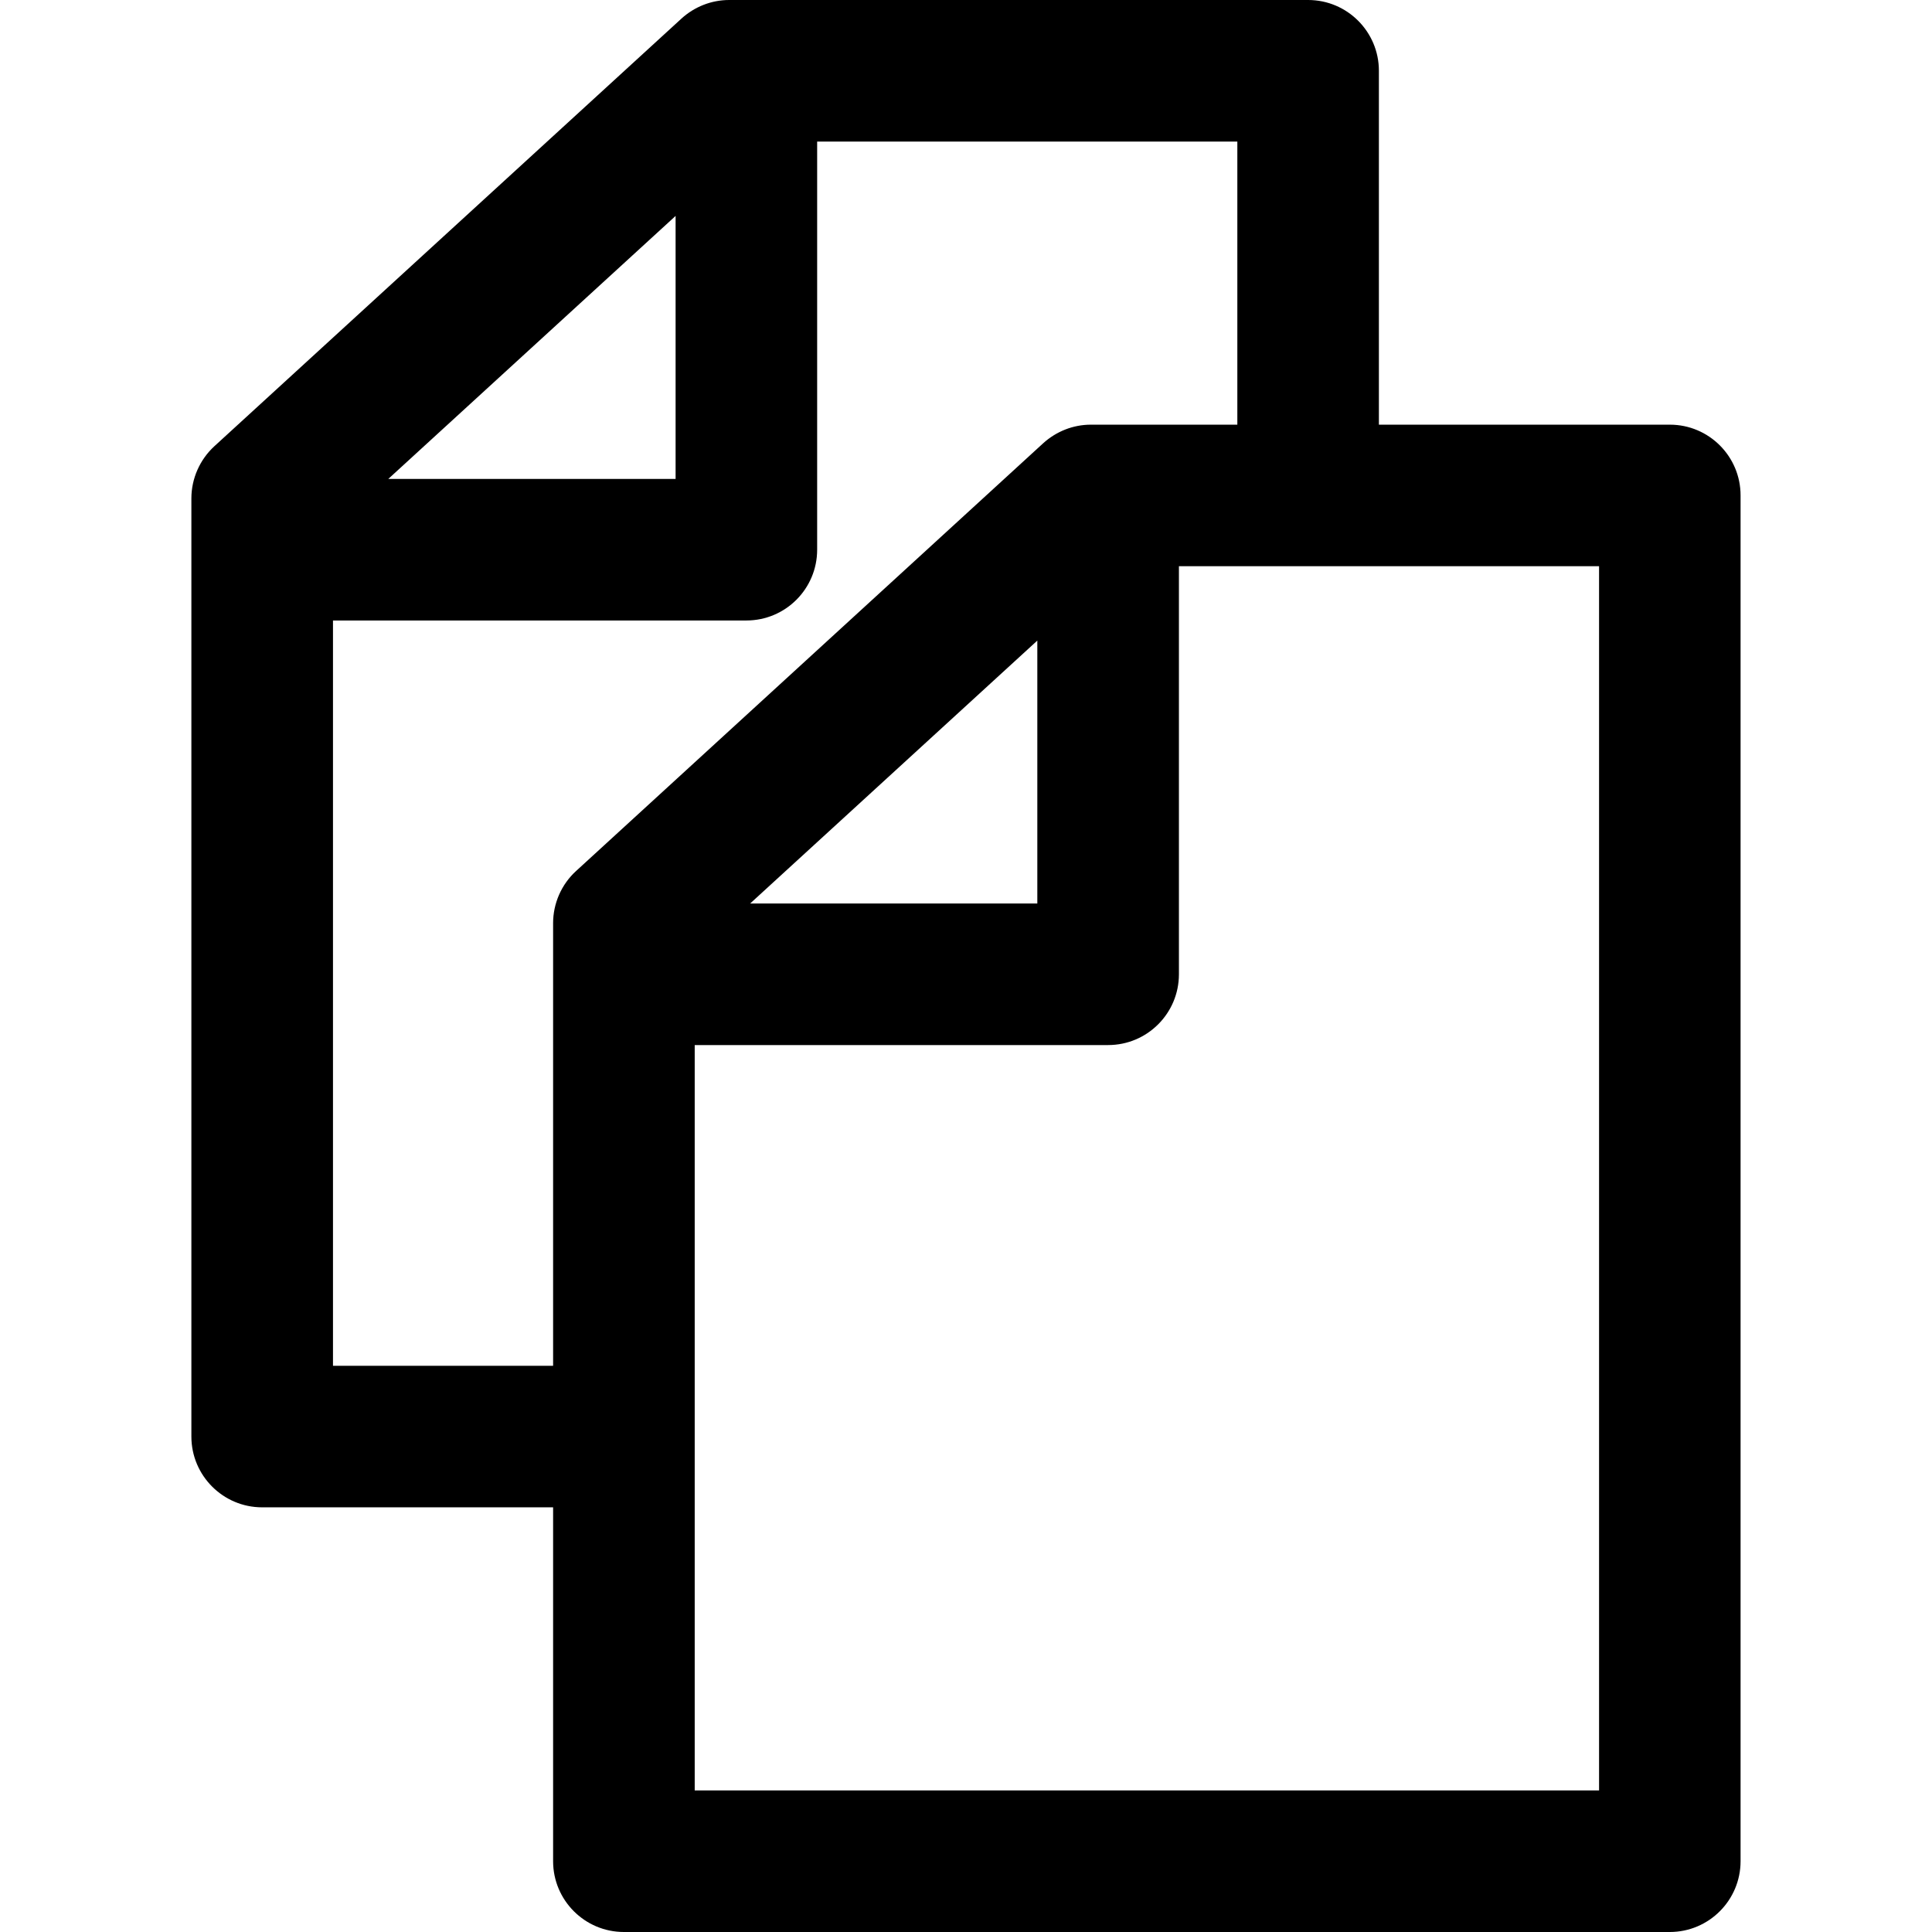
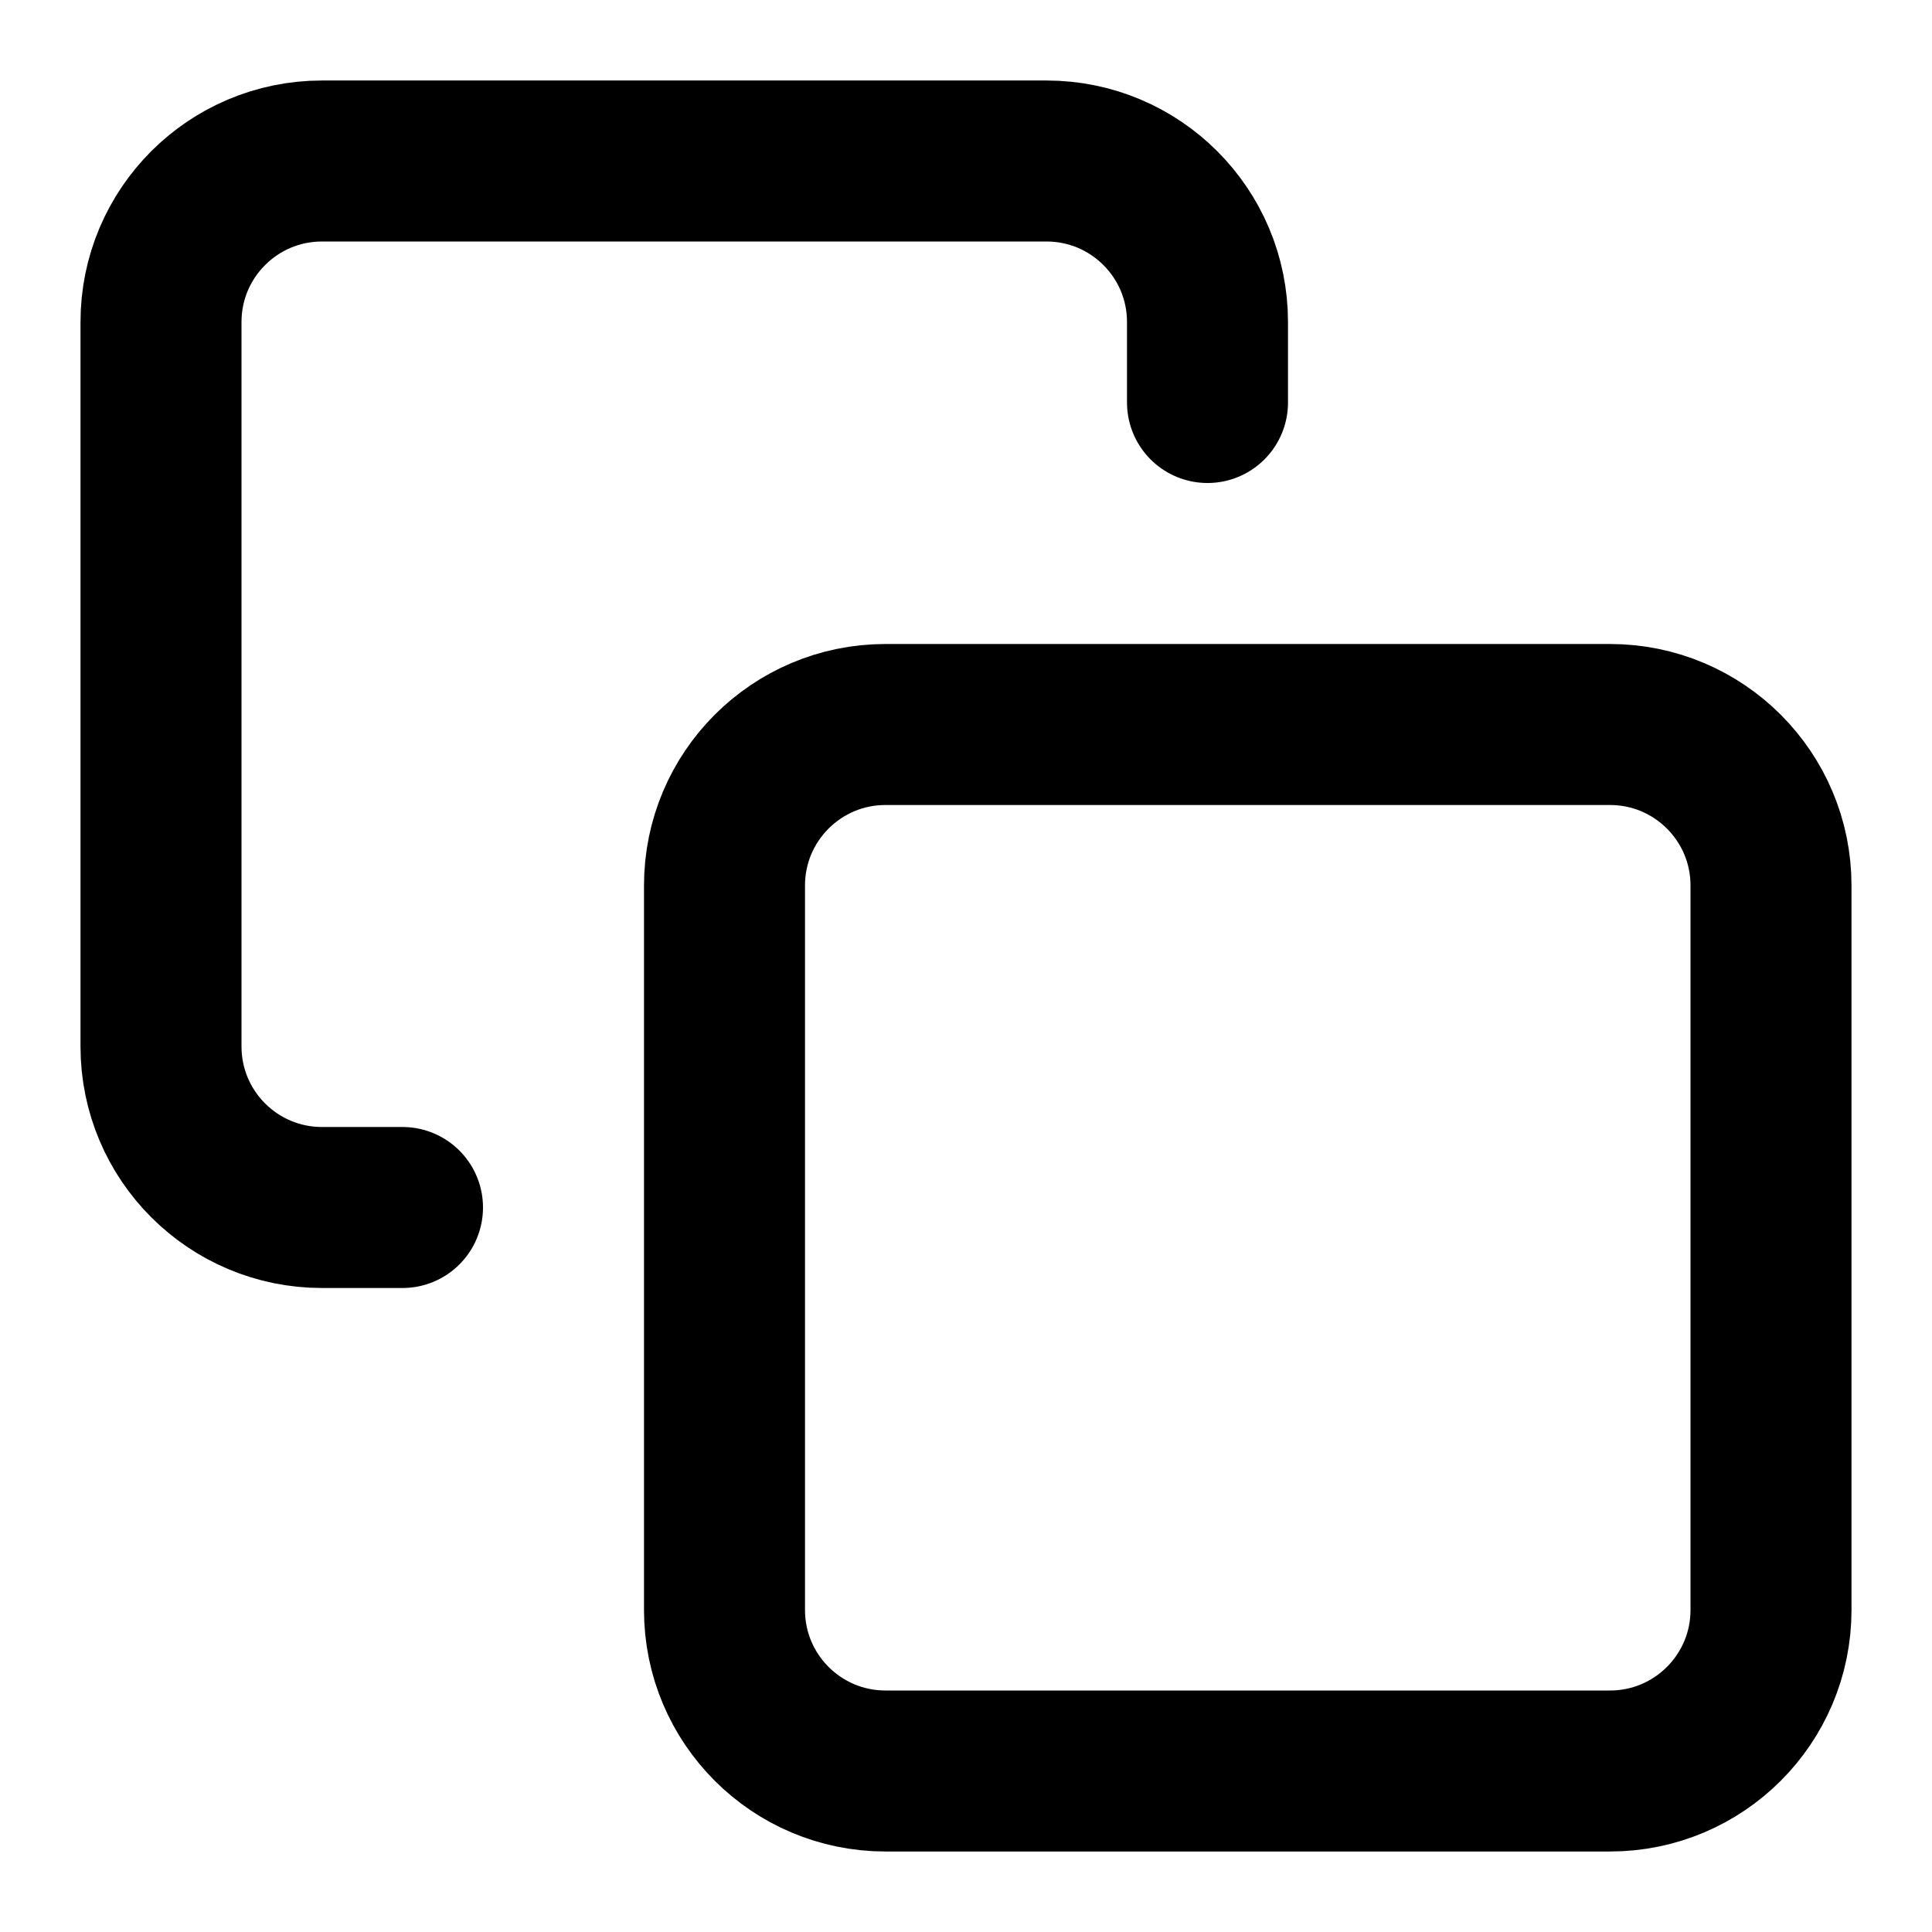
- <svg xmlns="http://www.w3.org/2000/svg" version="1.1" id="Capa_1" x="0px" y="0px" width="40.945px" height="40.945px" viewBox="0 0 40.945 40.945" style="enable-background:new 0 0 40.945 40.945;" xml:space="preserve">
-   <g>
-     <path d="M35.389,9h-6.166V1.5c0-0.827-0.671-1.5-1.5-1.5H15.454c-0.375,0-0.736,0.142-1.013,0.395L4.543,9.457   c-0.31,0.285-0.487,0.688-0.487,1.106v19.882c0,0.826,0.671,1.5,1.5,1.5h6.166v7.5c0,0.826,0.671,1.5,1.5,1.5h22.166   c0.829,0,1.5-0.674,1.5-1.5V10.5C36.889,9.673,36.217,9,35.389,9z M14.318,4.576v5.574H8.229L14.318,4.576z M7.057,28.945V13.15   h8.761c0.829,0,1.5-0.672,1.5-1.5V3h8.905v6h-3.104c-0.375,0-0.735,0.143-1.013,0.396l-9.897,9.063   c-0.31,0.283-0.487,0.687-0.487,1.105v9.381H7.057L7.057,28.945z M21.984,13.576v5.572h-6.086L21.984,13.576z M33.889,37.945   H14.723V22.148h8.762c0.828,0,1.5-0.672,1.5-1.5V12h8.904V37.945z" />
-   </g>
-   <g>
- </g>
-   <g>
- </g>
-   <g>
- </g>
-   <g>
- </g>
-   <g>
- </g>
-   <g>
- </g>
-   <g>
- </g>
-   <g>
- </g>
-   <g>
- </g>
-   <g>
- </g>
-   <g>
- </g>
-   <g>
- </g>
-   <g>
- </g>
-   <g>
- </g>
-   <g>
- </g>
+ <svg xmlns="http://www.w3.org/2000/svg" width="24" height="24" viewBox="0 0 24 24" fill="none" stroke="currentColor" stroke-width="2" stroke-linecap="round" stroke-linejoin="round" class="feather feather-copy">
+   <rect x="9" y="9" width="13" height="13" rx="2" ry="2" />
+   <path d="M5 15H4a2 2 0 0 1-2-2V4a2 2 0 0 1 2-2h9a2 2 0 0 1 2 2v1" />
</svg>
